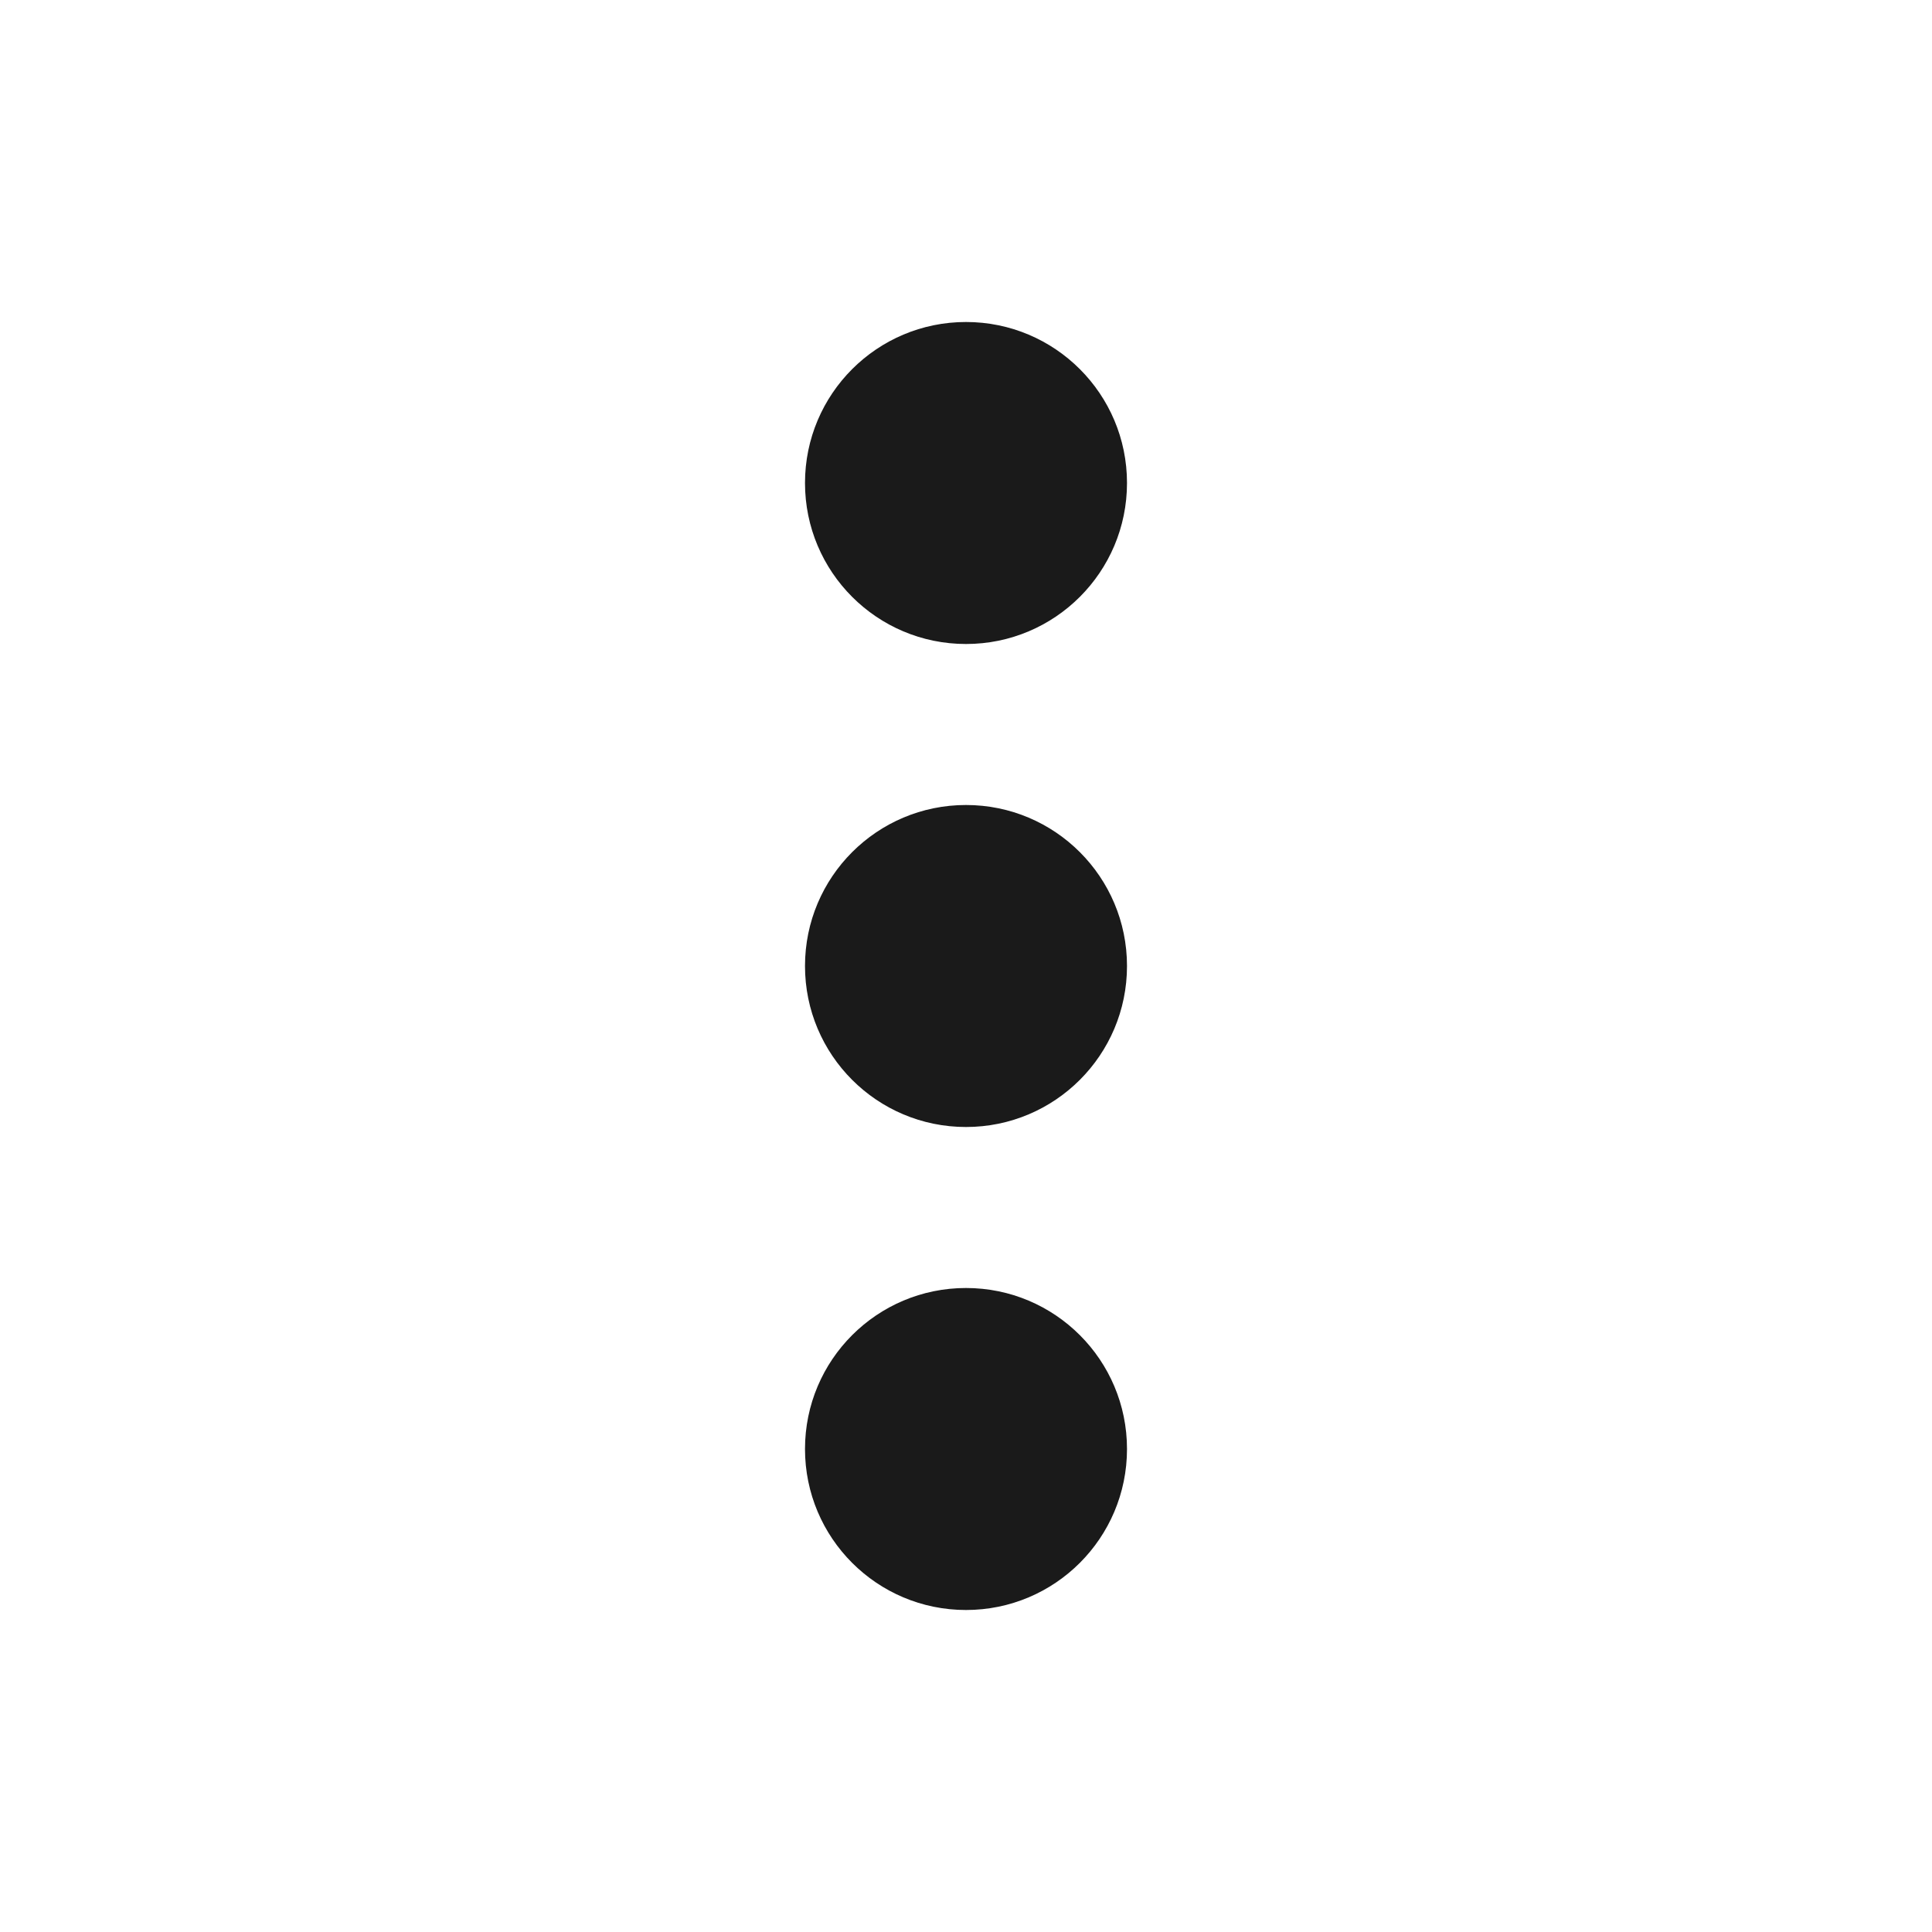
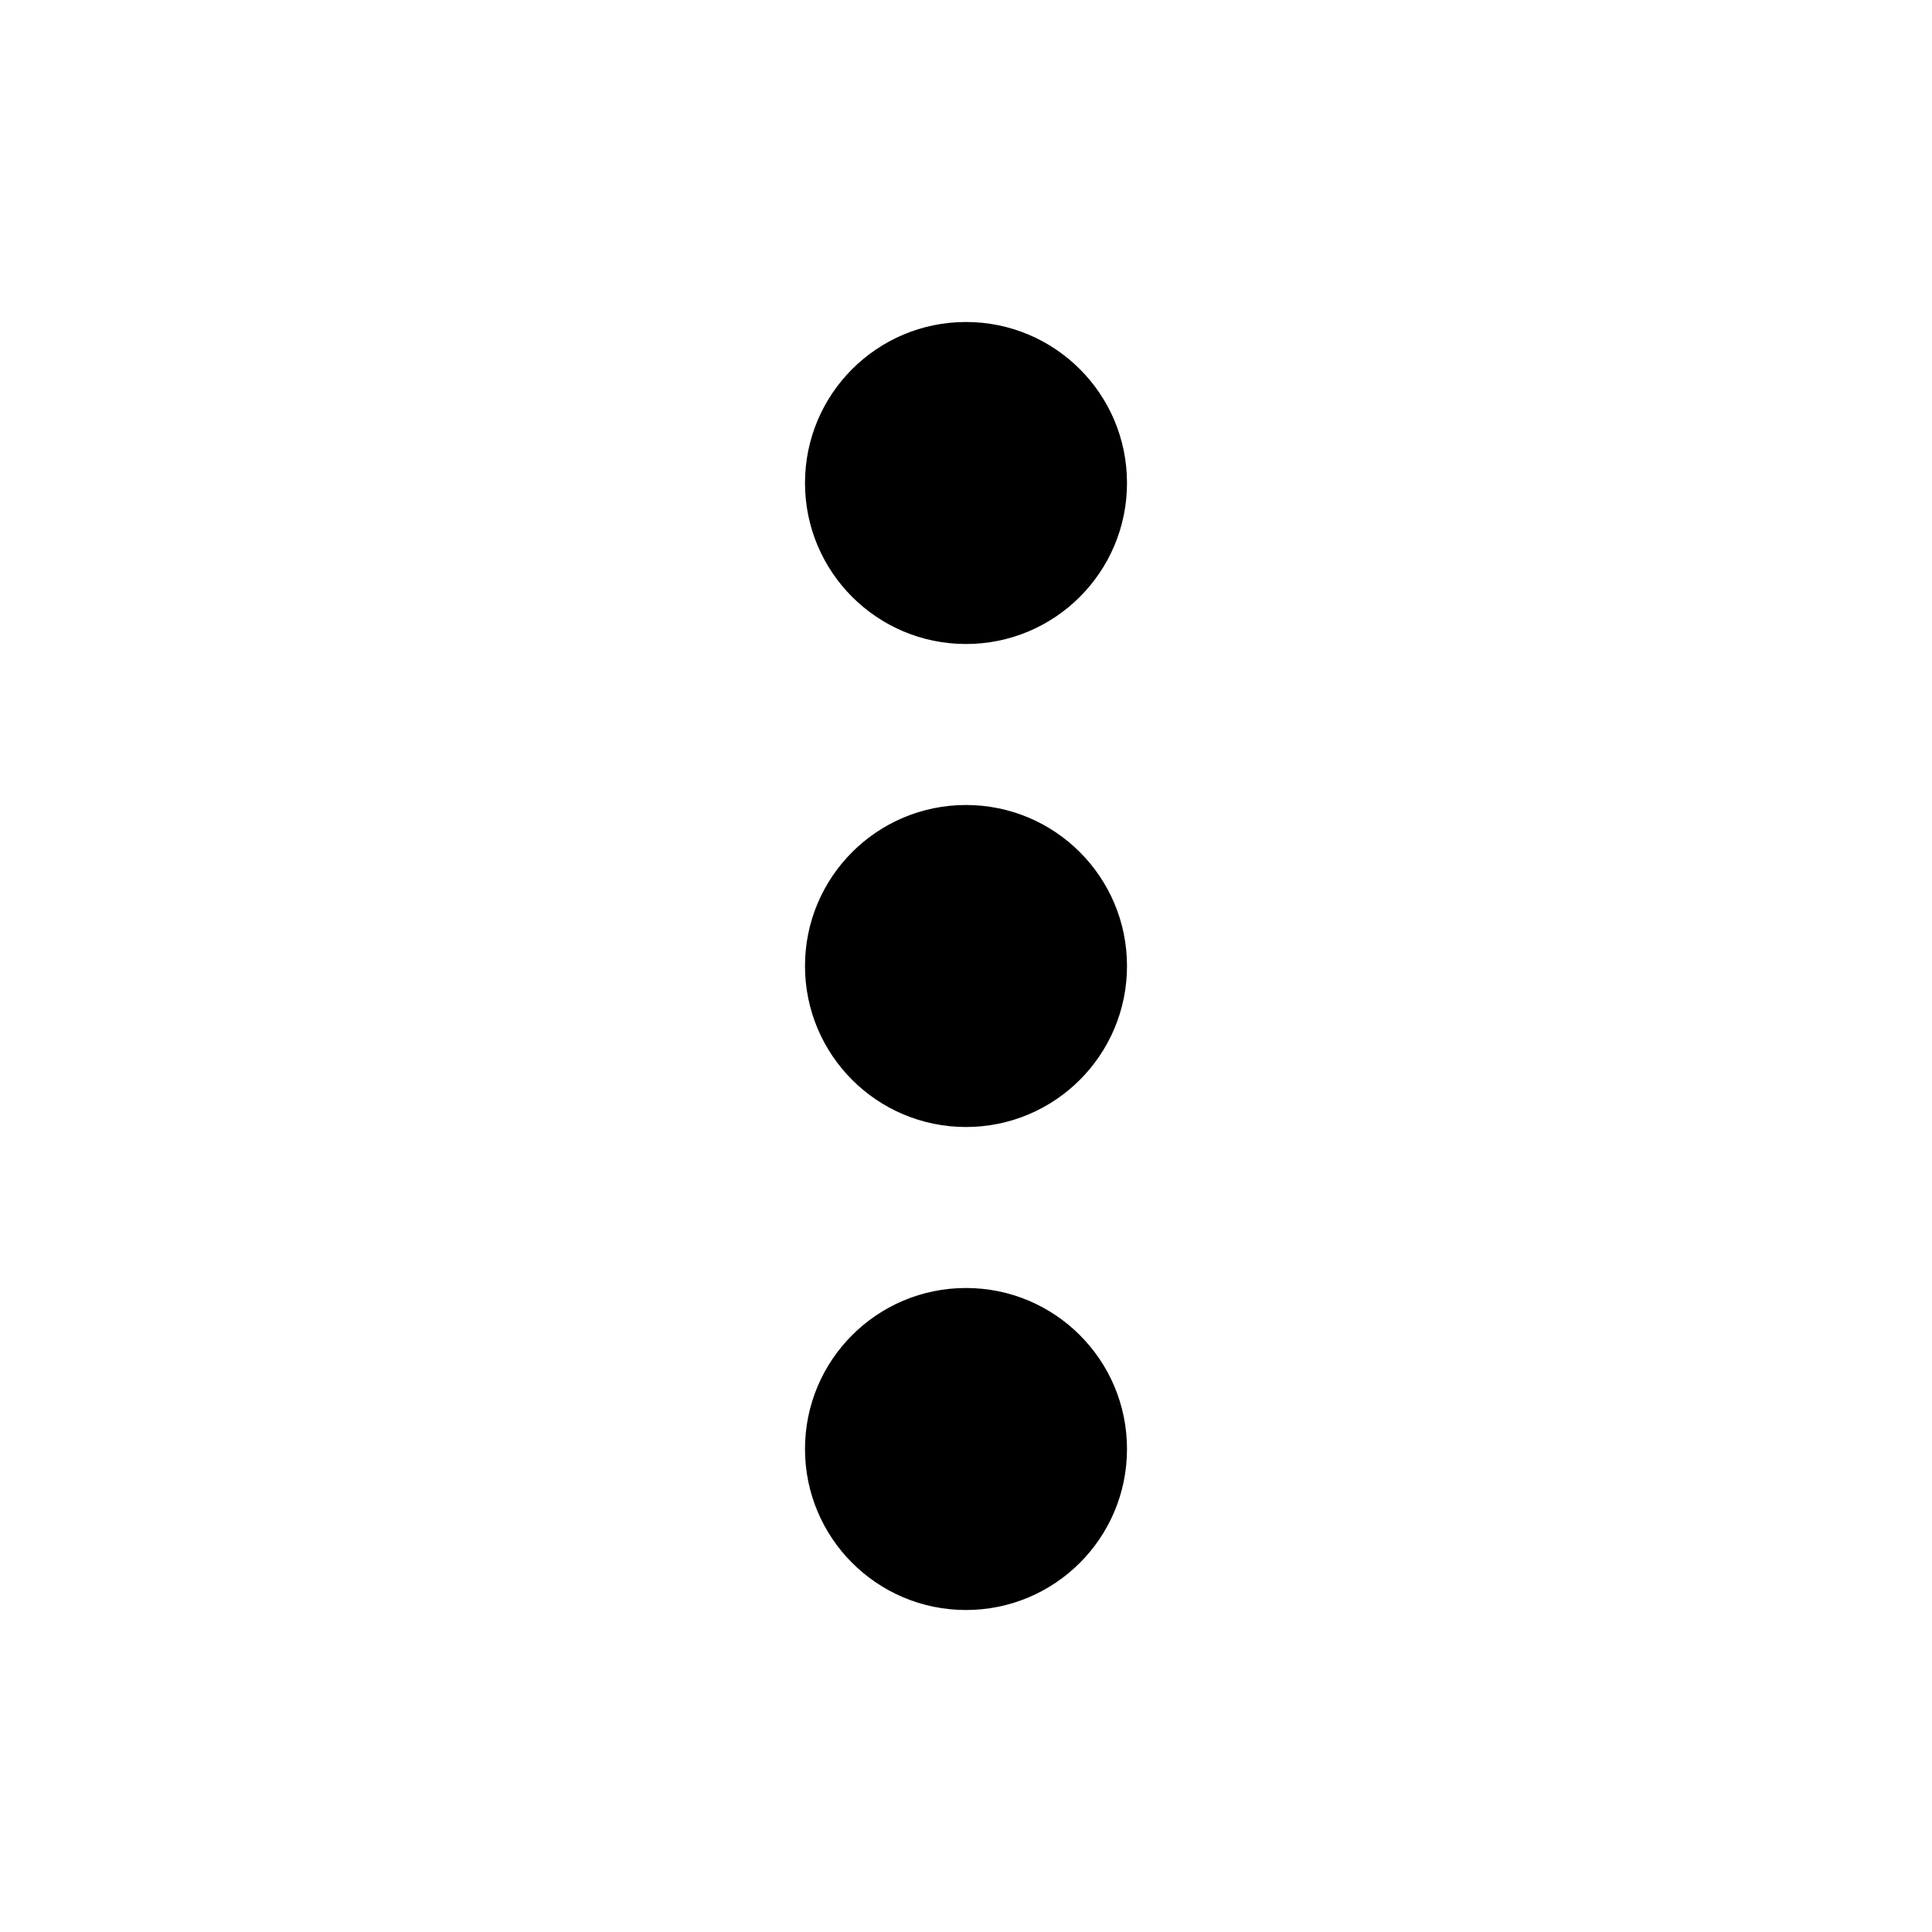
<svg xmlns="http://www.w3.org/2000/svg" width="24" height="24" viewBox="0 0 24 24" fill="none">
-   <path d="M14 6C14 7.105 13.105 8 12 8C10.895 8 10 7.105 10 6C10 4.895 10.895 4 12 4C13.105 4 14 4.895 14 6Z" fill="#1A1A1A" />
-   <path d="M14 12C14 13.105 13.105 14 12 14C10.895 14 10 13.105 10 12C10 10.895 10.895 10 12 10C13.105 10 14 10.895 14 12Z" fill="#1A1A1A" />
-   <path d="M14 18C14 19.105 13.105 20 12 20C10.895 20 10 19.105 10 18C10 16.895 10.895 16 12 16C13.105 16 14 16.895 14 18Z" fill="#1A1A1A" />
+   <path d="M14 6C14 7.105 13.105 8 12 8C10.895 8 10 7.105 10 6C10 4.895 10.895 4 12 4C13.105 4 14 4.895 14 6Z" fill="currentColor" />
+   <path d="M14 12C14 13.105 13.105 14 12 14C10.895 14 10 13.105 10 12C10 10.895 10.895 10 12 10C13.105 10 14 10.895 14 12Z" fill="currentColor" />
+   <path d="M14 18C14 19.105 13.105 20 12 20C10.895 20 10 19.105 10 18C10 16.895 10.895 16 12 16C13.105 16 14 16.895 14 18Z" fill="currentColor" />
</svg>
